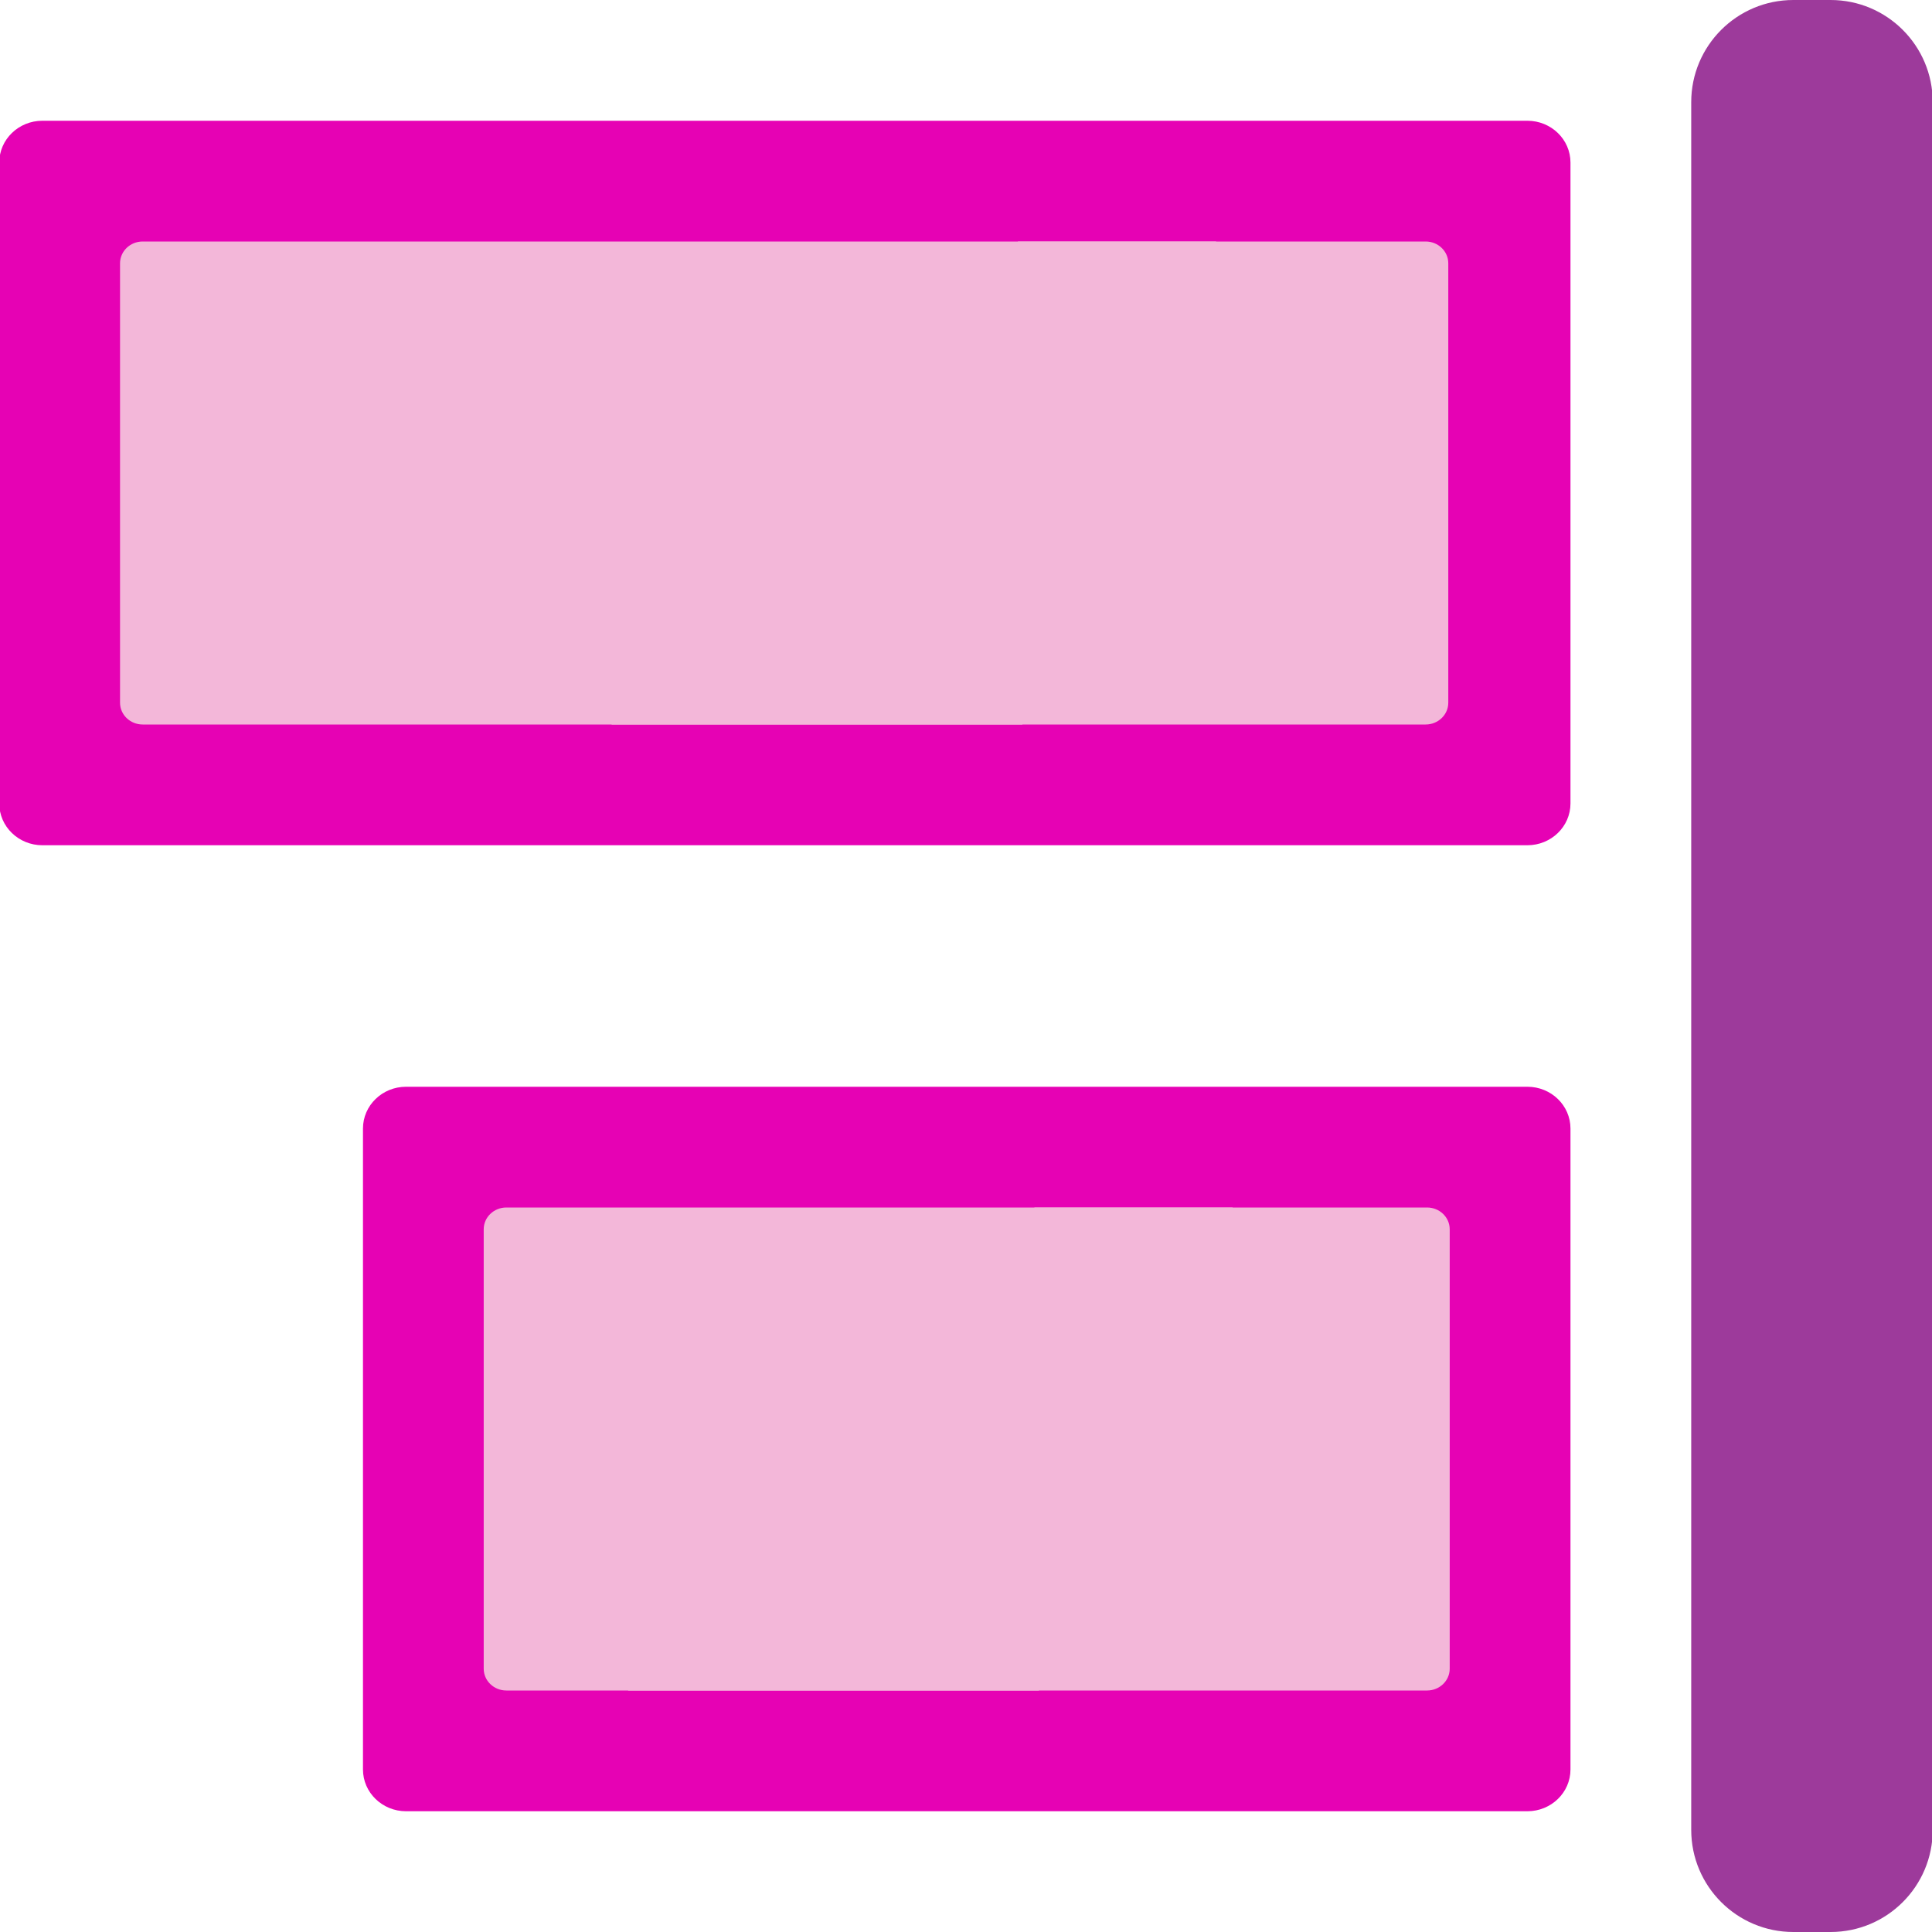
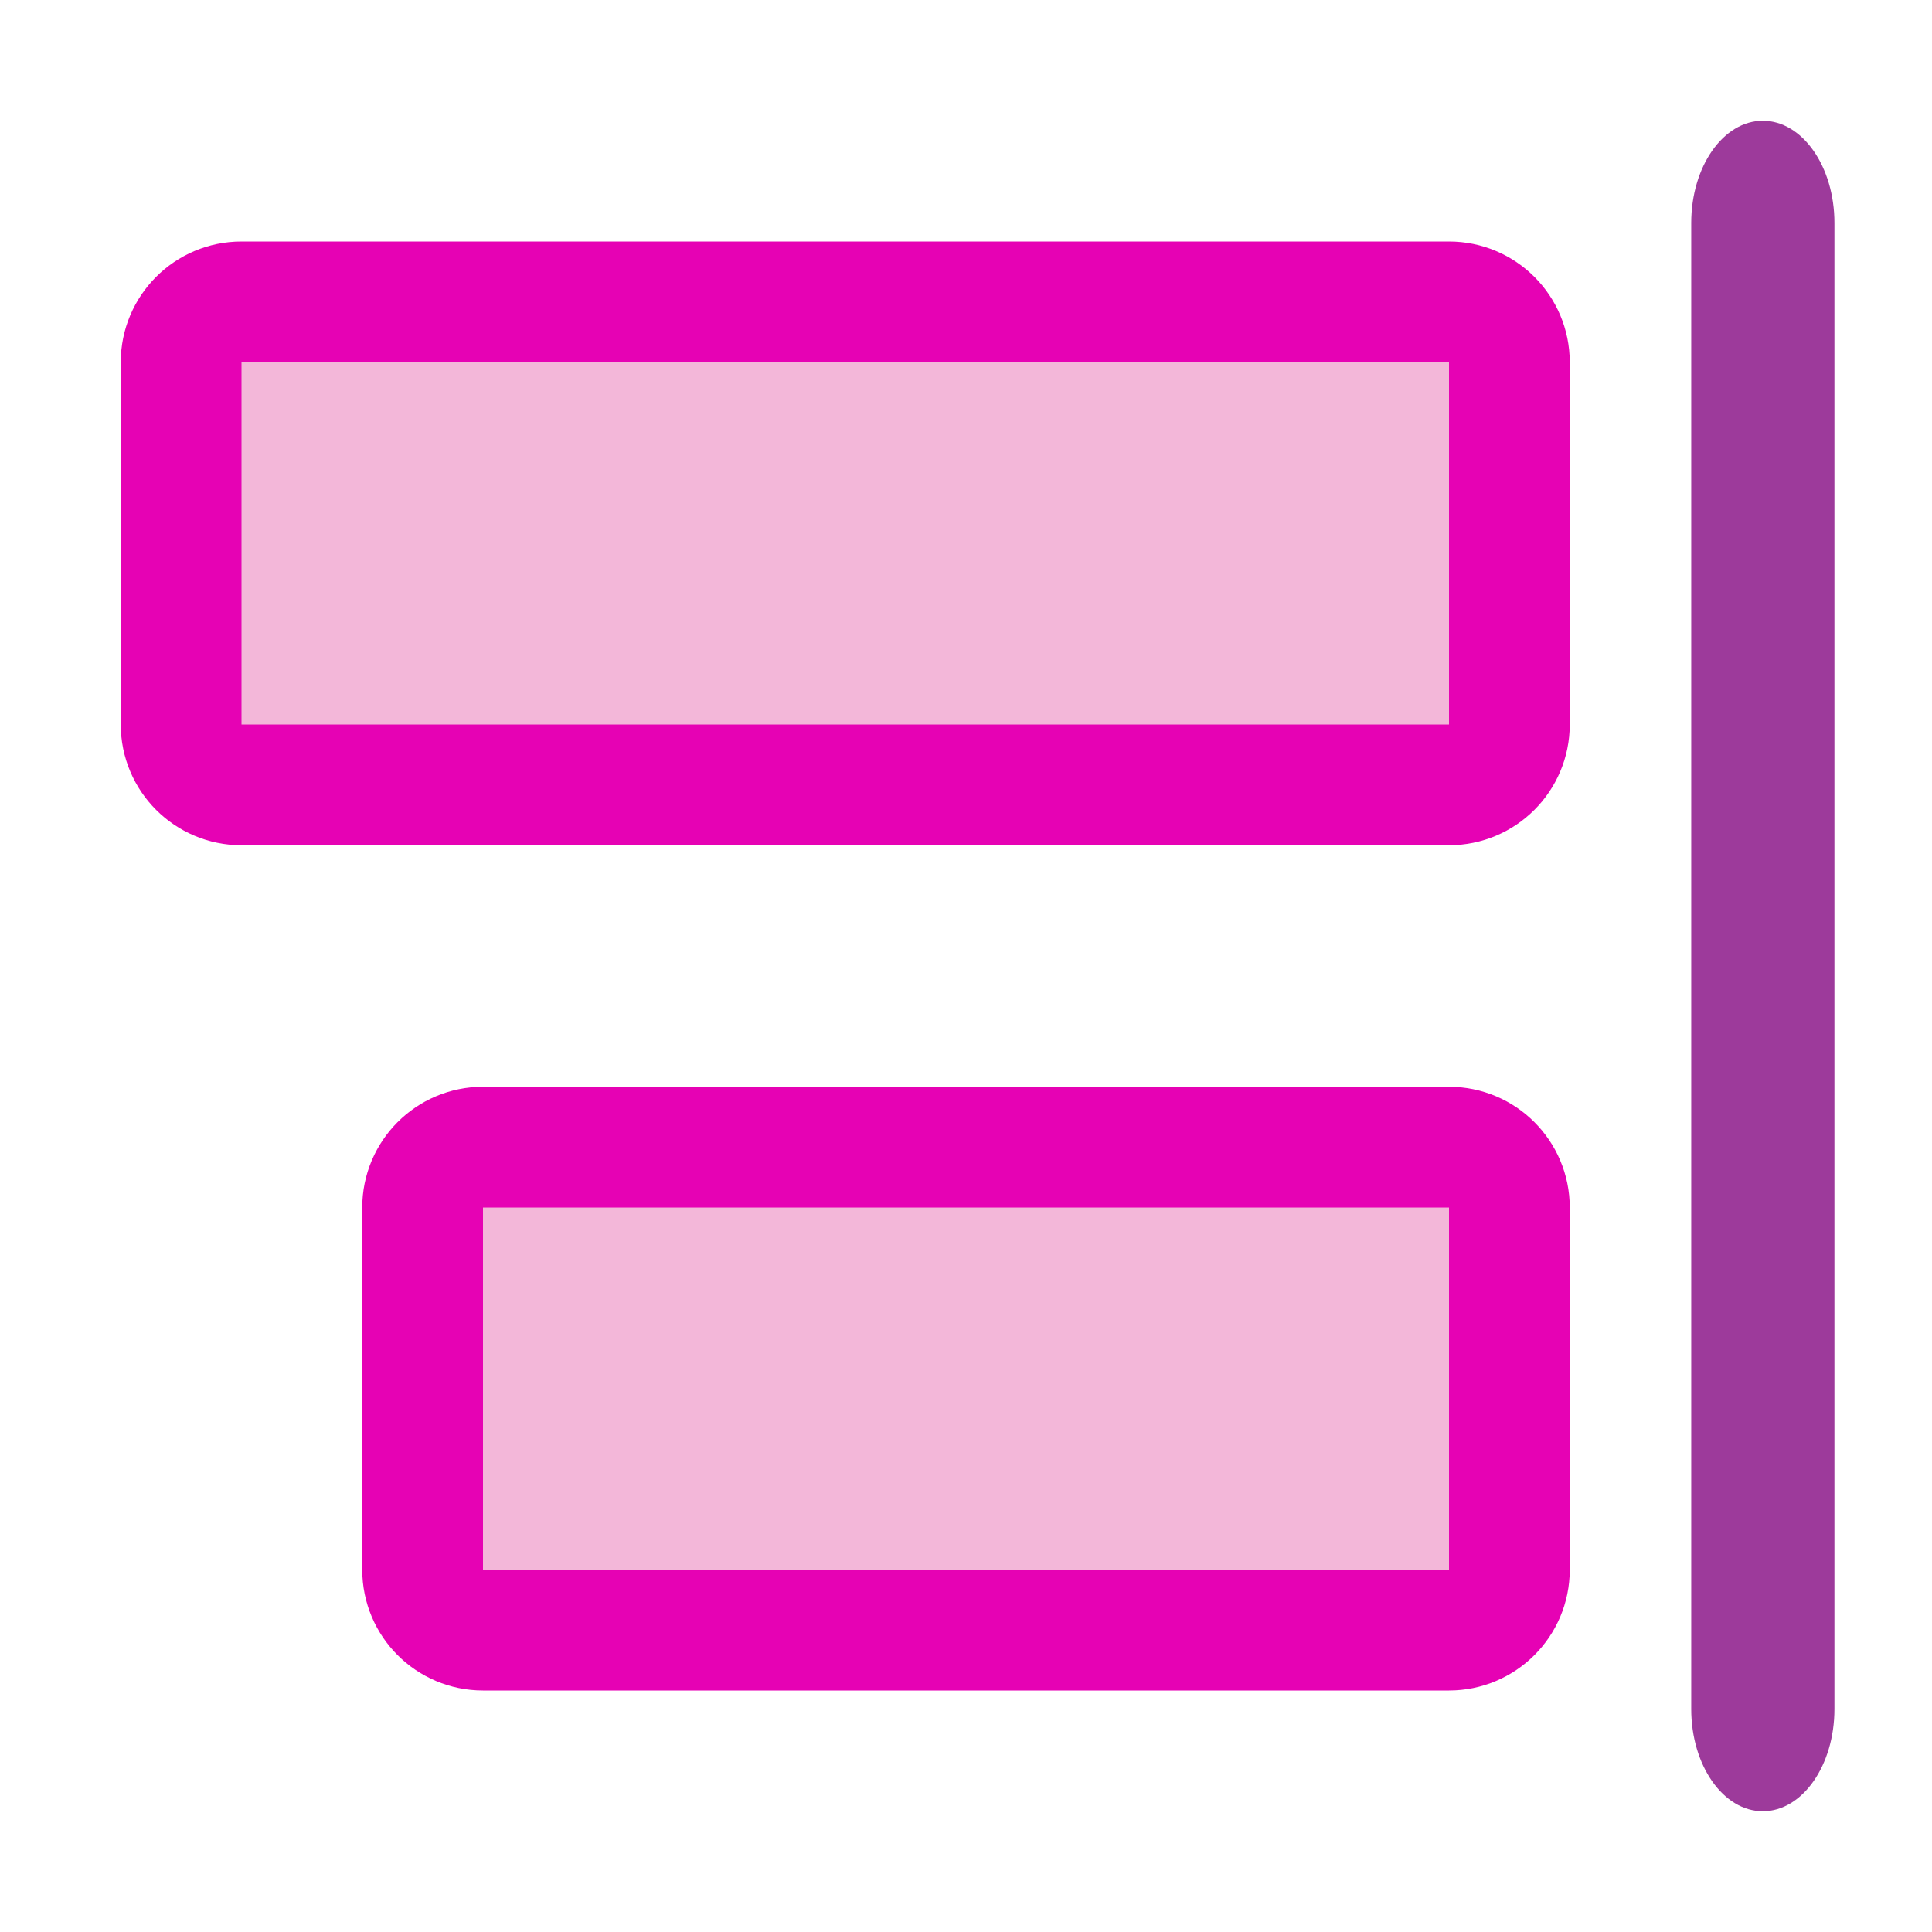
<svg xmlns="http://www.w3.org/2000/svg" xmlns:xlink="http://www.w3.org/1999/xlink" height="16" width="16" version="1.1" id="svg60">
  <defs id="defs64" />
  <linearGradient id="a">
    <stop offset="0" stop-color="#fff" id="stop2" />
    <stop offset="1" stop-color="#fff" stop-opacity="0" id="stop4" />
  </linearGradient>
  <linearGradient id="b">
    <stop offset="0" stop-color="#fff" id="stop7" />
    <stop offset=".426" stop-color="#fff" id="stop9" />
    <stop offset=".589" stop-color="#f1f1f1" id="stop11" />
    <stop offset=".802" stop-color="#eaeaea" id="stop13" />
    <stop offset="1" stop-color="#dfdfdf" id="stop15" />
  </linearGradient>
  <linearGradient id="c">
    <stop offset="0" stop-color="#b4b4b6" id="stop18" />
    <stop offset=".5" stop-color="#9c9ca1" id="stop20" />
    <stop offset="1" stop-color="#cdcdd1" id="stop22" />
  </linearGradient>
  <linearGradient id="d" gradientTransform="matrix(0.9166667,0,0,0.4444445,17.33333,3.555557)" gradientUnits="userSpaceOnUse" x1="16" x2="112" xlink:href="#b" y1="100" y2="28" />
  <linearGradient id="e" gradientTransform="matrix(0.01316979,0,0,0.00975894,-0.8606358,-4.362765)" gradientUnits="userSpaceOnUse" x1="399.775" x2="399.775" xlink:href="#c" y1="1164.67" y2="549.061" />
  <linearGradient id="f" gradientUnits="userSpaceOnUse" x1="77.562" x2="108.625" xlink:href="#a" y1="32" y2="32" />
  <linearGradient id="g" gradientTransform="matrix(0.2420295,0,0,0.142127,-17.94214,-1.137016)" gradientUnits="userSpaceOnUse" x1="16.263" x2="28.913" y1="67.869" y2="-12.524">
    <stop offset="0" stop-color="#0968ef" id="stop28" />
    <stop offset="1" stop-color="#aecffc" id="stop30" />
  </linearGradient>
  <linearGradient id="h" gradientTransform="matrix(0.01012142,0,0,0.00975894,2.349007,3.637235)" gradientUnits="userSpaceOnUse" x1="399.775" x2="399.775" xlink:href="#c" y1="1164.67" y2="549.061" />
  <linearGradient id="i" gradientTransform="matrix(0.6666667,0,0,0.4444445,21.33333,67.55556)" gradientUnits="userSpaceOnUse" x1="16" x2="112" xlink:href="#b" y1="100" y2="28" />
  <linearGradient id="j" gradientUnits="userSpaceOnUse" x1="54.562" x2="85.625" xlink:href="#a" y1="96" y2="96" />
-   <rect height="6" rx="0.357" ry="0.346" width="13.012" x="-0.006" y="1" id="rect36" style="fill:#e602b4;stroke-width:0.125" />
-   <g id="g42" style="fill-rule:evenodd;fill:#f3b7d9" transform="matrix(0.125,0,0,0.125,-3.0059,0)">
-     <rect height="32" rx="1.5" ry="1.444" width="88" x="32" y="16" id="rect38" style="fill:#f3b7d9" />
-     <path d="M 91.5,16 C 80.816,25.428 70.802,35.626 64.562,48 H 91.781 C 93.306,36.153 98.065,25.451 104.625,16 Z" id="path40" style="fill:#f3b7d9" />
-   </g>
-   <rect y="0" x="-16.006" style="fill:#9d3a9b;stroke-width:0.125" id="rect46" width="2" rx="0.846" height="16" transform="scale(-1,1)" />
-   <rect height="6" rx="0.357" ry="0.346" width="10" x="3.006" y="9" id="rect48" style="fill:#e602b4;stroke-width:0.125" />
-   <g id="g54" style="fill-rule:evenodd;fill:#f3b7d9" transform="matrix(0.125,0,0,0.125,0.0059,0)">
-     <rect height="32" rx="1.5" ry="1.444" width="64" x="32" y="80" id="rect50" style="fill:#f3b7d9" />
-     <path d="M 68.5,80 C 57.816,89.428 47.802,99.626 41.562,112 H 68.781 C 70.306,100.153 75.065,89.451 81.625,80 Z" id="path52" style="fill:#f3b7d9" />
-   </g>
+   <rect y="-15" x="-15.192" style="fill:#9d3a9b;stroke-width:0.125" id="rect46-3" width="1.186" rx="0.846" height="14" ry="0.846" transform="scale(-1)" />
+   <rect style="opacity:1;fill:#f3b7d9;fill-opacity:1;fill-rule:evenodd;stroke:#e602b4;stroke-width:1;stroke-linecap:round;stroke-linejoin:round;stroke-miterlimit:4;stroke-dasharray:none;stroke-opacity:1;paint-order:markers fill stroke" id="rect844" width="9" height="4" x="-12.5" y="-13.5" rx="0.5" ry="0.5" transform="scale(-1)" />
+   <rect ry="0.5" rx="0.5" y="-6.5" x="-12.5" height="4" width="11" id="rect846" style="opacity:1;fill:#f3b7d9;fill-opacity:1;fill-rule:evenodd;stroke:#e602b4;stroke-width:1;stroke-linecap:round;stroke-linejoin:round;stroke-miterlimit:4;stroke-dasharray:none;stroke-opacity:1;paint-order:markers fill stroke" transform="scale(-1)" />
</svg>
